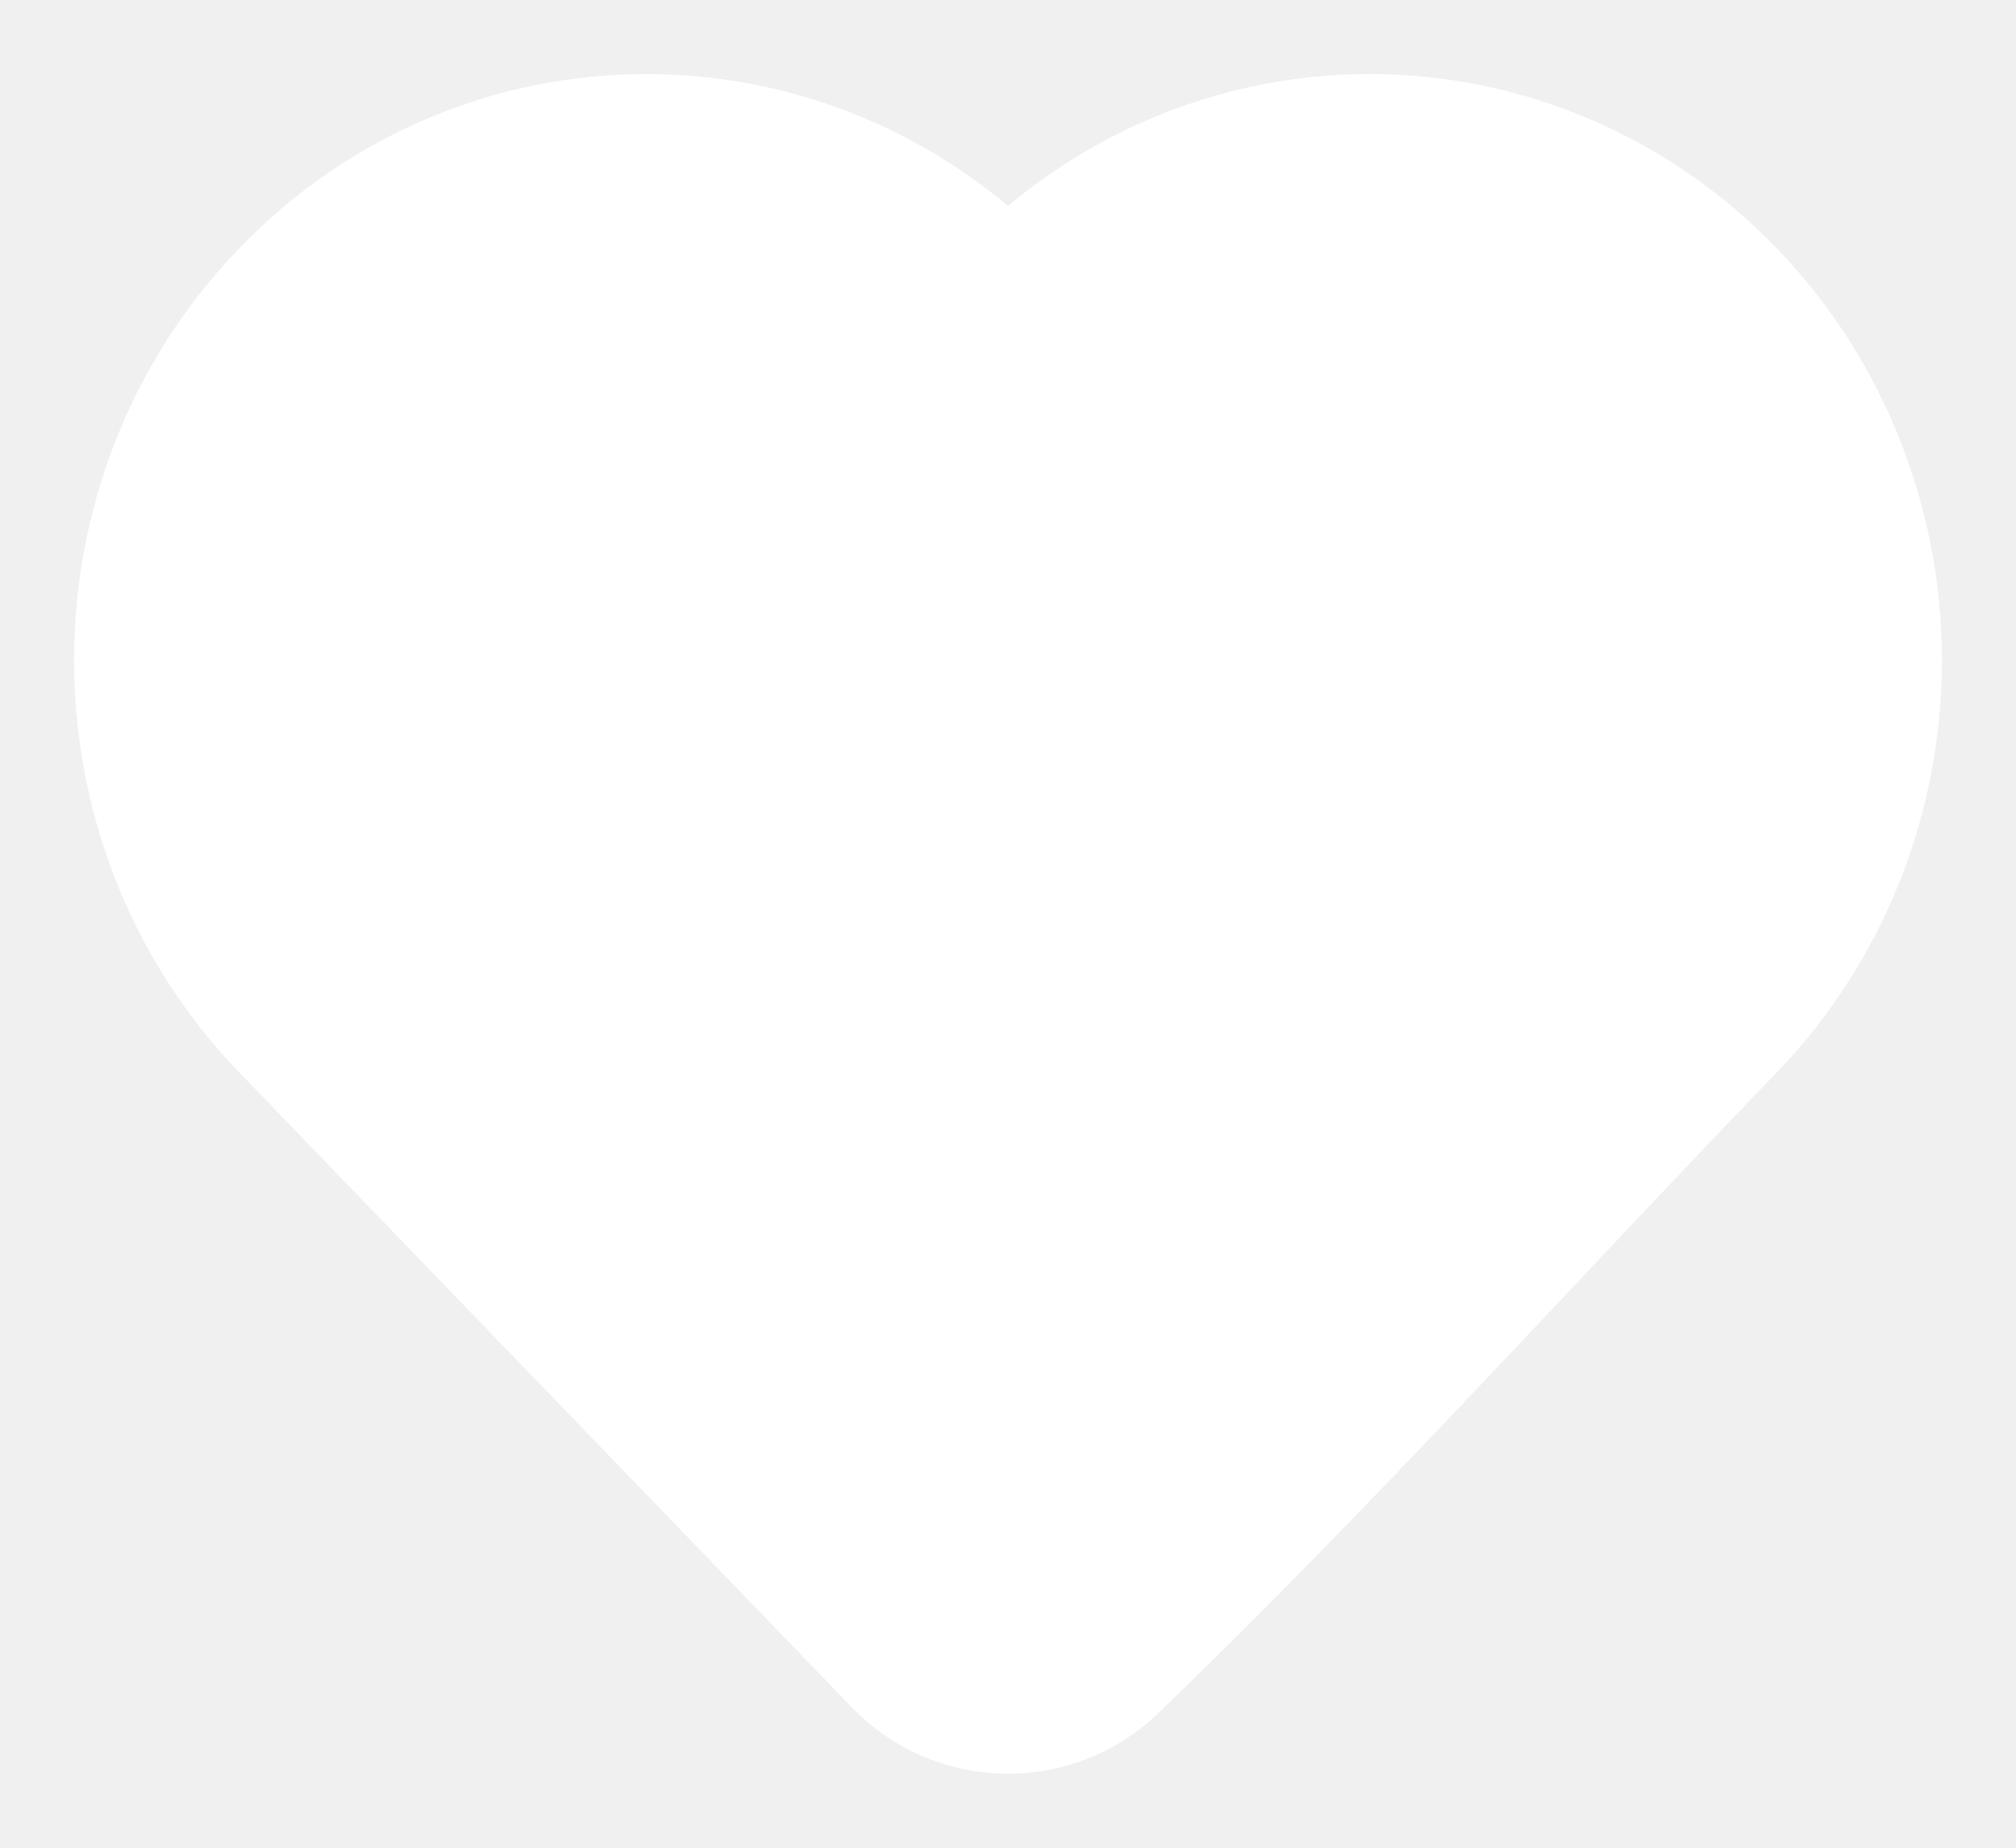
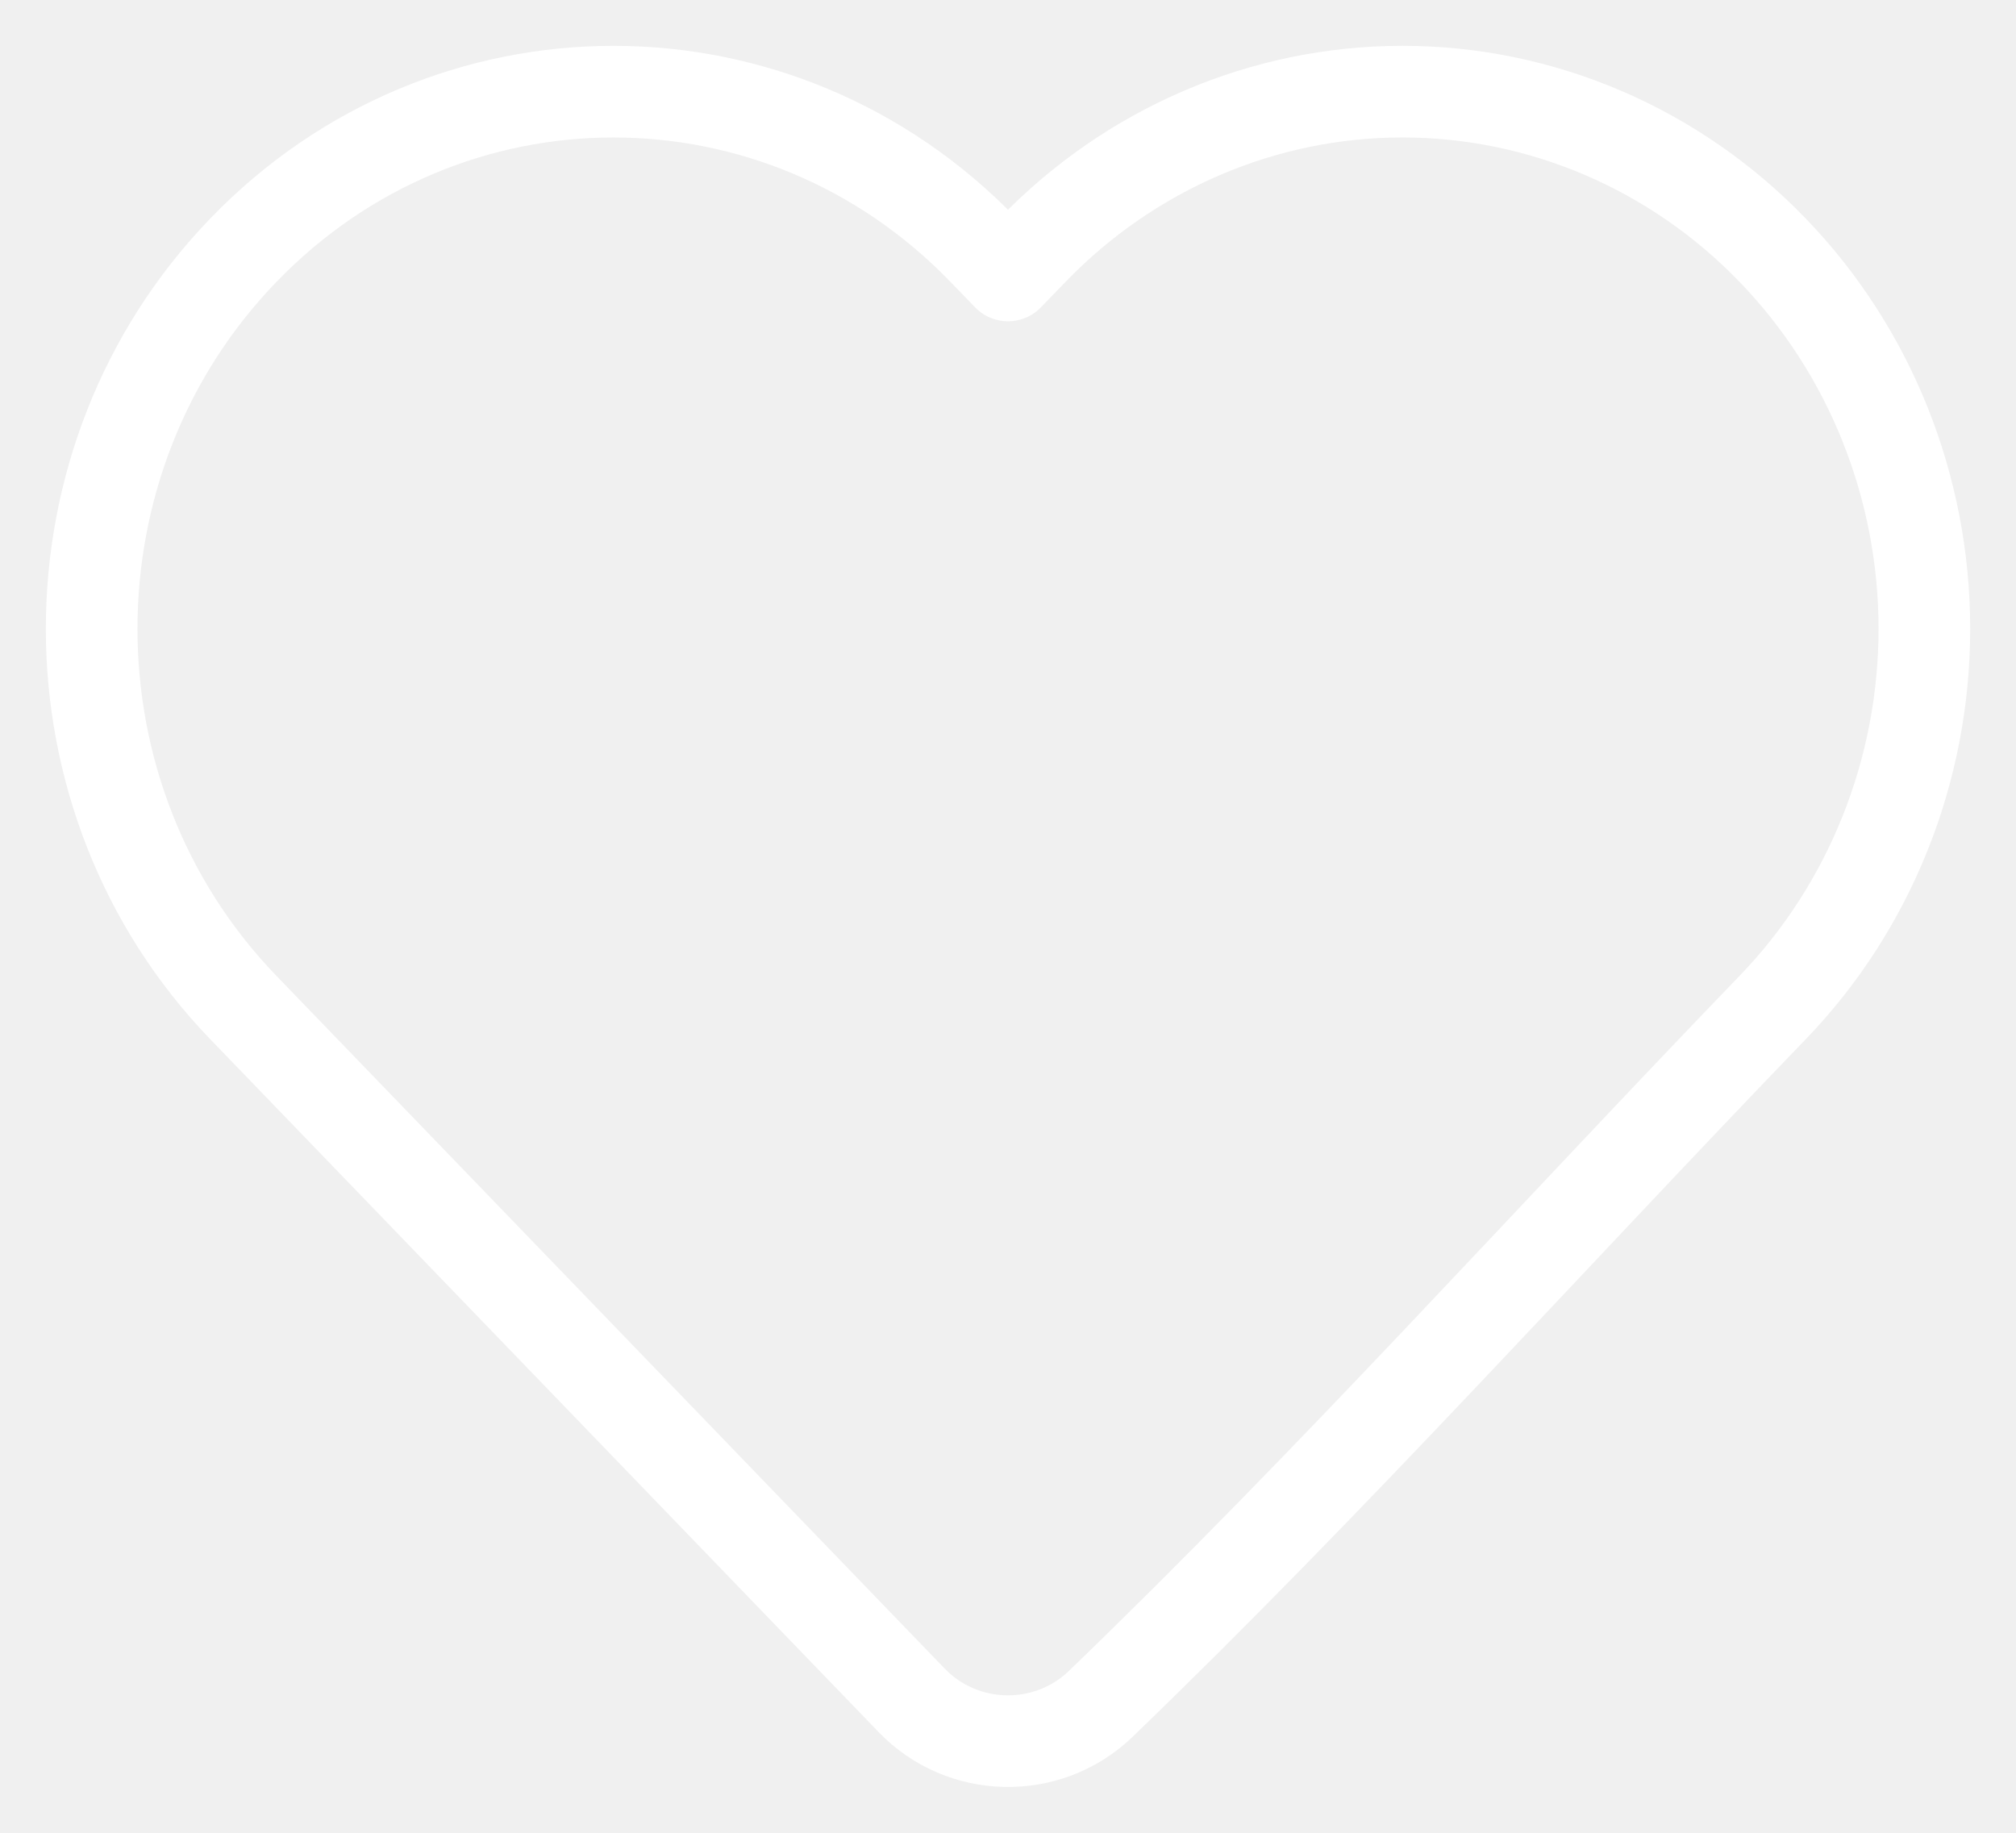
- <svg xmlns="http://www.w3.org/2000/svg" width="24" height="22" viewBox="0 0 24 22" fill="none">
-   <path d="M22 7.862C22 9.409 21.406 10.894 20.346 11.993C17.905 14.523 15.537 17.161 13.005 19.6C12.425 20.151 11.504 20.13 10.949 19.555L3.654 11.993C1.449 9.707 1.449 6.017 3.654 3.732C5.88 1.423 9.508 1.423 11.735 3.732L12 4.006L12.265 3.732C13.332 2.624 14.786 2 16.305 2C17.824 2 19.278 2.624 20.346 3.732C21.406 4.83 22 6.316 22 7.862Z" fill="white" stroke="white" stroke-width="2.237" stroke-linejoin="round" />
+ <svg xmlns="http://www.w3.org/2000/svg" width="22" height="20" viewBox="0 0 22 20" fill="none">
+   <path d="M21 6.862C21 8.409 20.406 9.894 19.346 10.993C16.905 13.523 14.537 16.161 12.005 18.6C11.425 19.151 10.504 19.13 9.949 18.555L2.654 10.993C0.449 8.707 0.449 5.017 2.654 2.732C4.88 0.423 8.508 0.423 10.735 2.732L11 3.006L11.265 2.732C12.332 1.625 13.786 1 15.305 1C16.824 1 18.278 1.624 19.346 2.732C20.406 3.83 21 5.316 21 6.862Z" stroke="white" stroke-linejoin="round" />
</svg>
